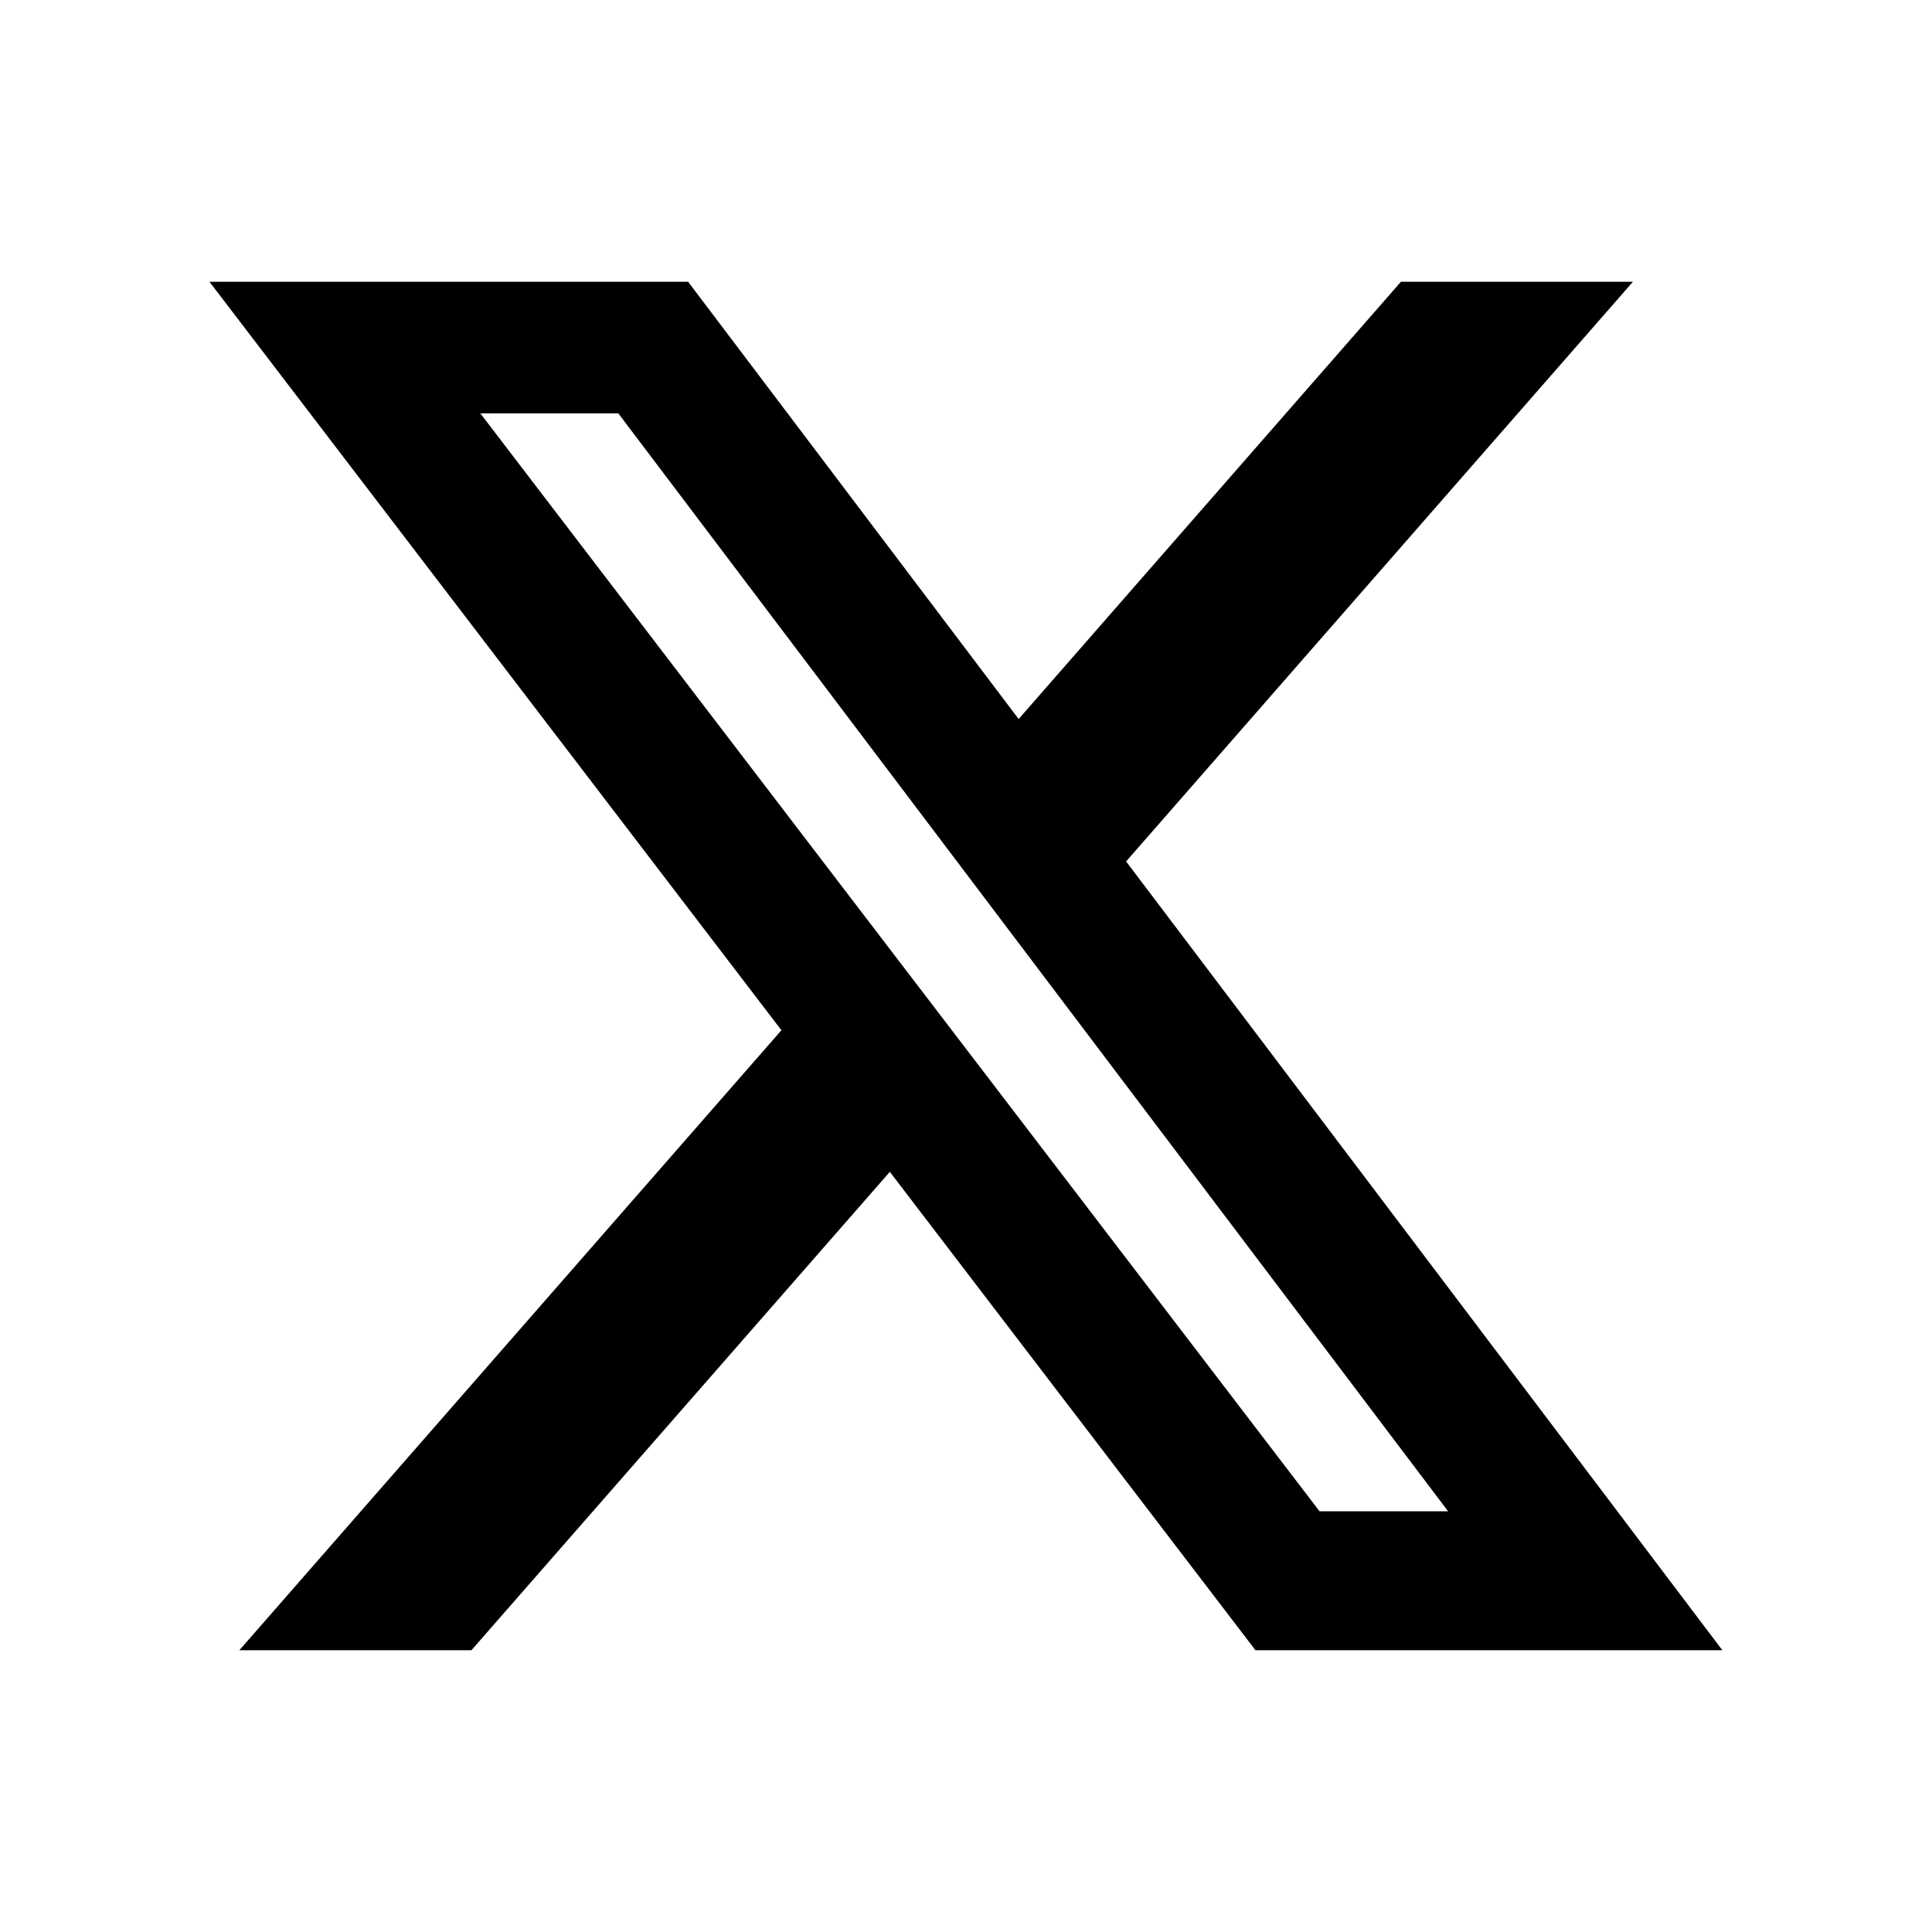
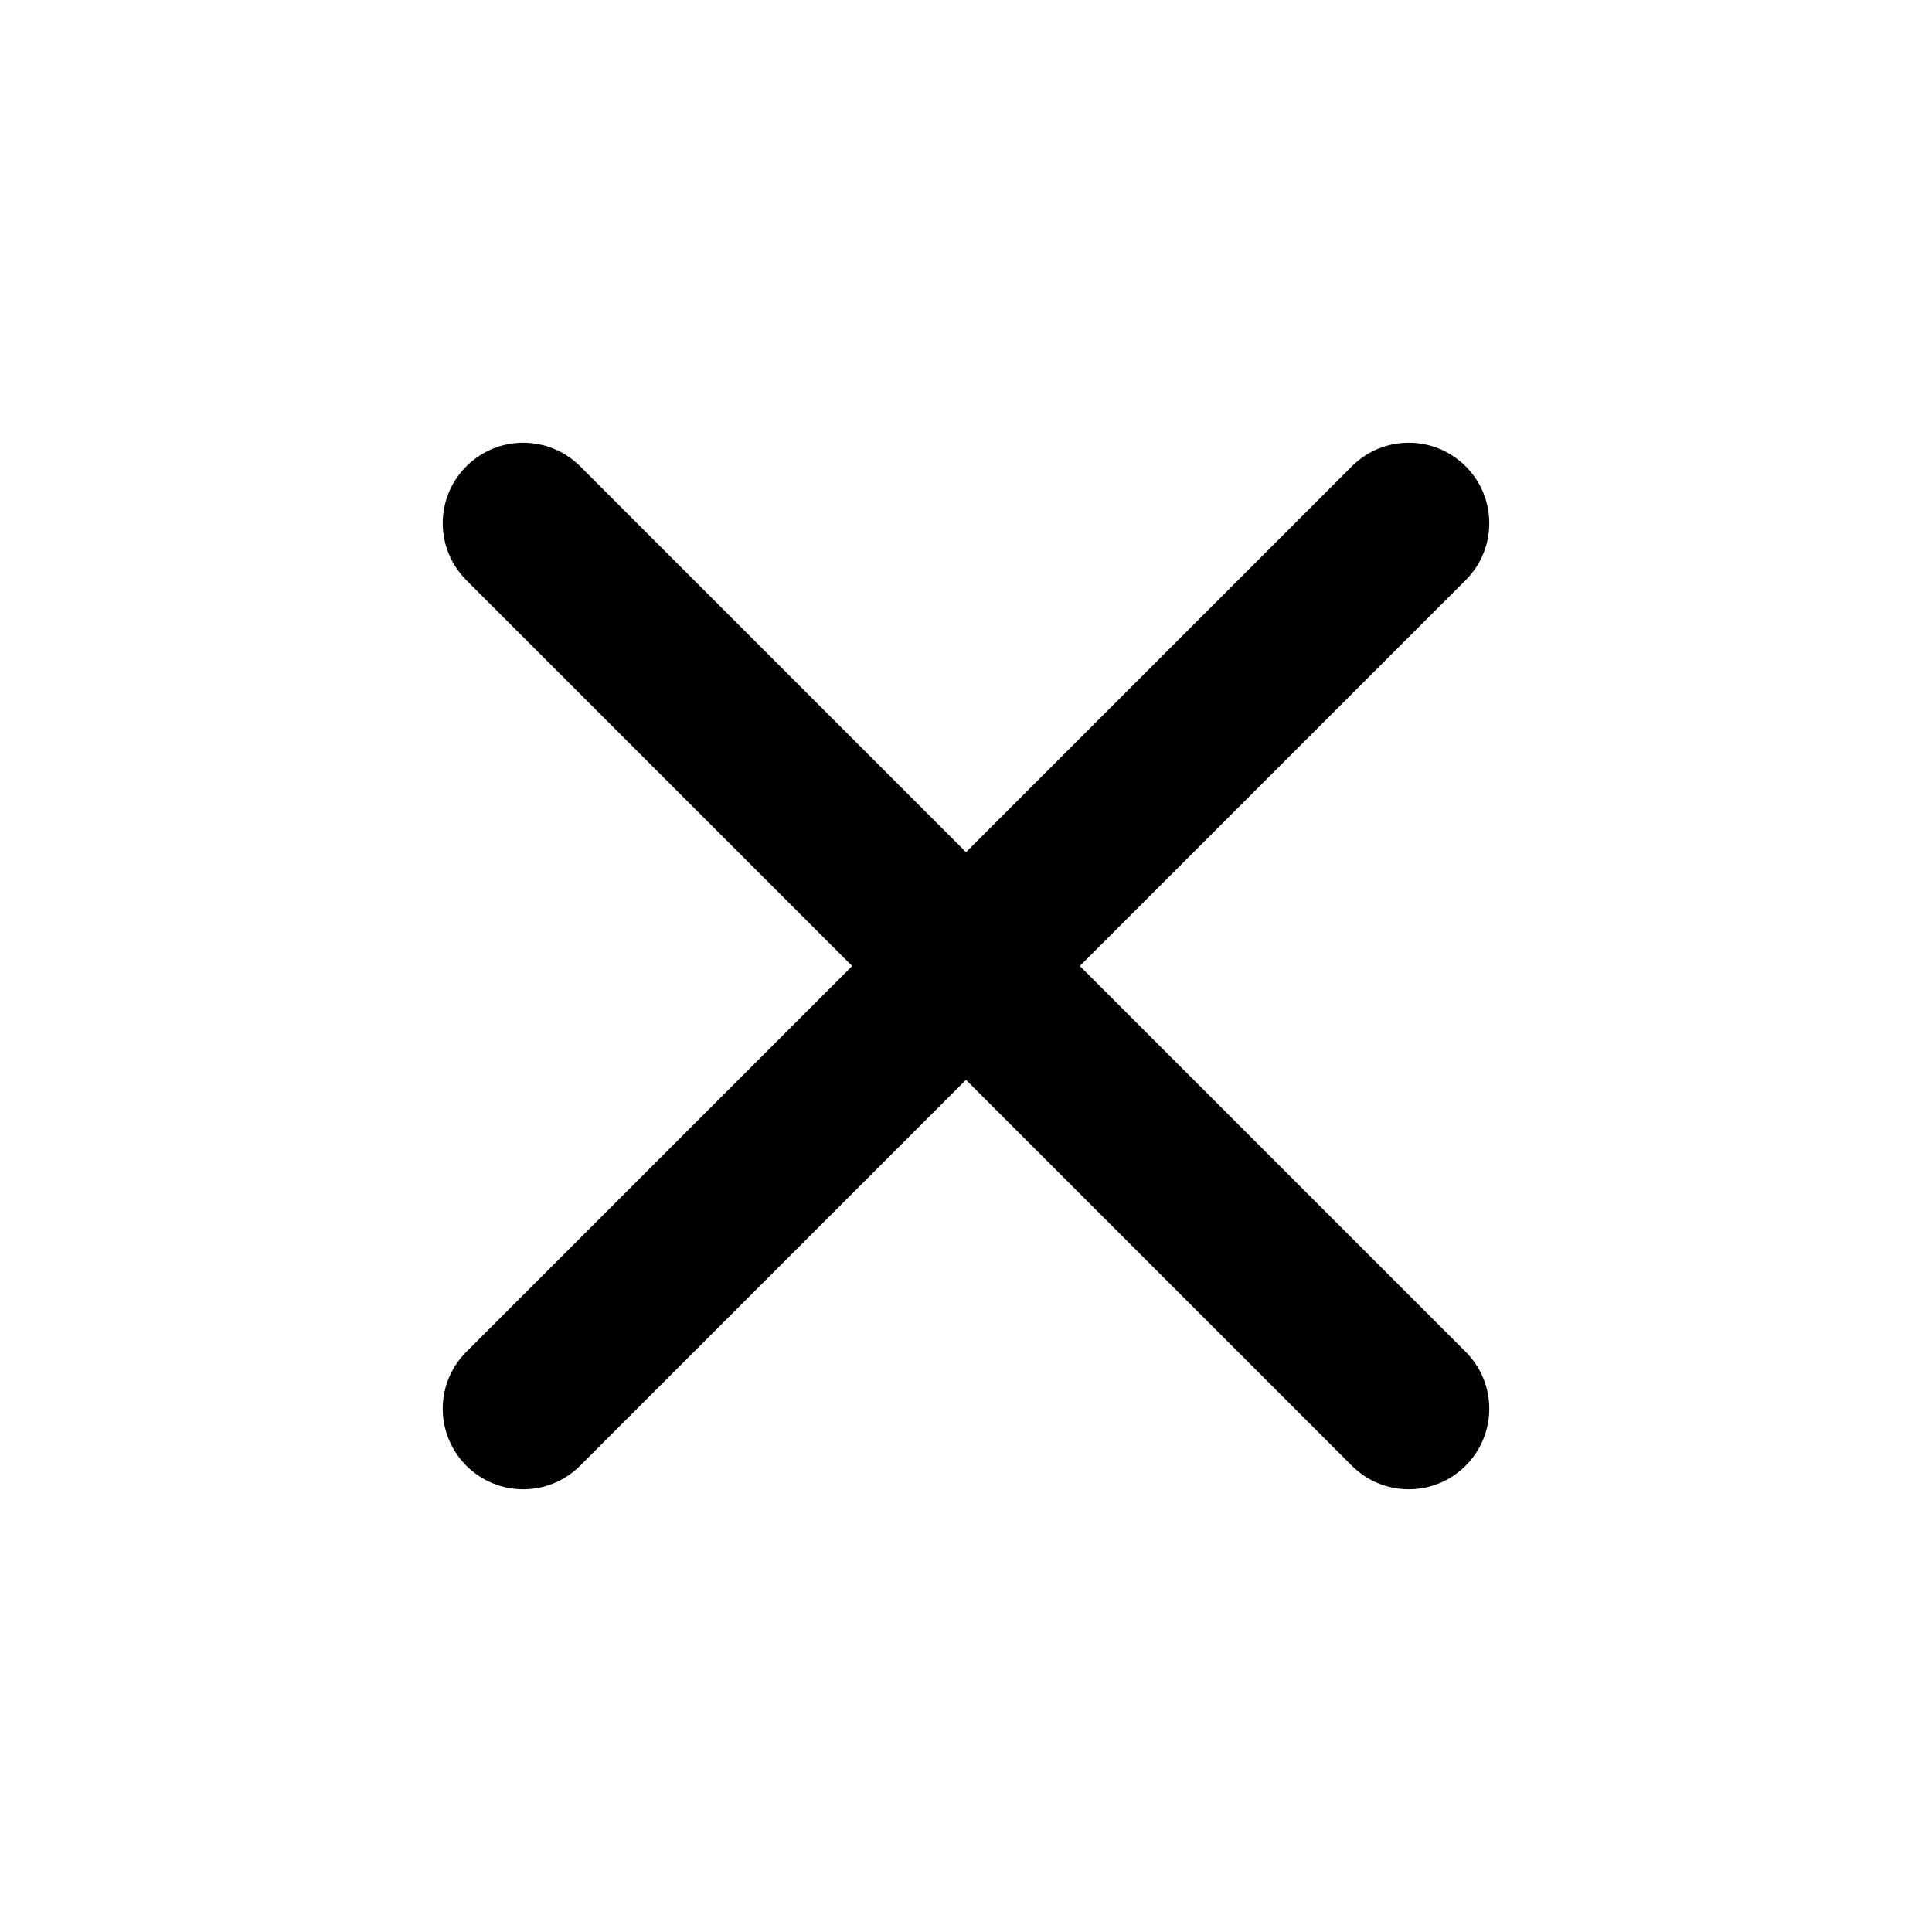
<svg xmlns="http://www.w3.org/2000/svg" width="24" height="24" viewBox="0 0 24 24" fill="none">
-   <path d="M17.403 3.5H20.285L13.989 10.701L21.396 20.5H15.596L11.054 14.557L5.856 20.5H2.973L9.707 12.798L2.602 3.5H8.548L12.654 8.932L17.403 3.5ZM16.392 18.774H17.989L7.681 5.135H5.967L16.392 18.774Z" fill="currentColor" style="fill:currentColor;fill-opacity:1;" />
+   <path d="M16.793 5.793C17.183 5.402 17.817 5.402 18.207 5.793C18.598 6.183 18.598 6.816 18.207 7.207L13.414 12L18.207 16.793C18.598 17.183 18.598 17.816 18.207 18.207C17.817 18.598 17.183 18.598 16.793 18.207L12 13.414L7.207 18.207C6.816 18.598 6.183 18.598 5.793 18.207C5.402 17.816 5.402 17.183 5.793 16.793L10.586 12L5.793 7.207C5.402 6.816 5.402 6.183 5.793 5.793C6.183 5.402 6.816 5.402 7.207 5.793L12 10.586L16.793 5.793Z" fill="currentColor" style="fill:currentColor;fill-opacity:1;" />
</svg>
